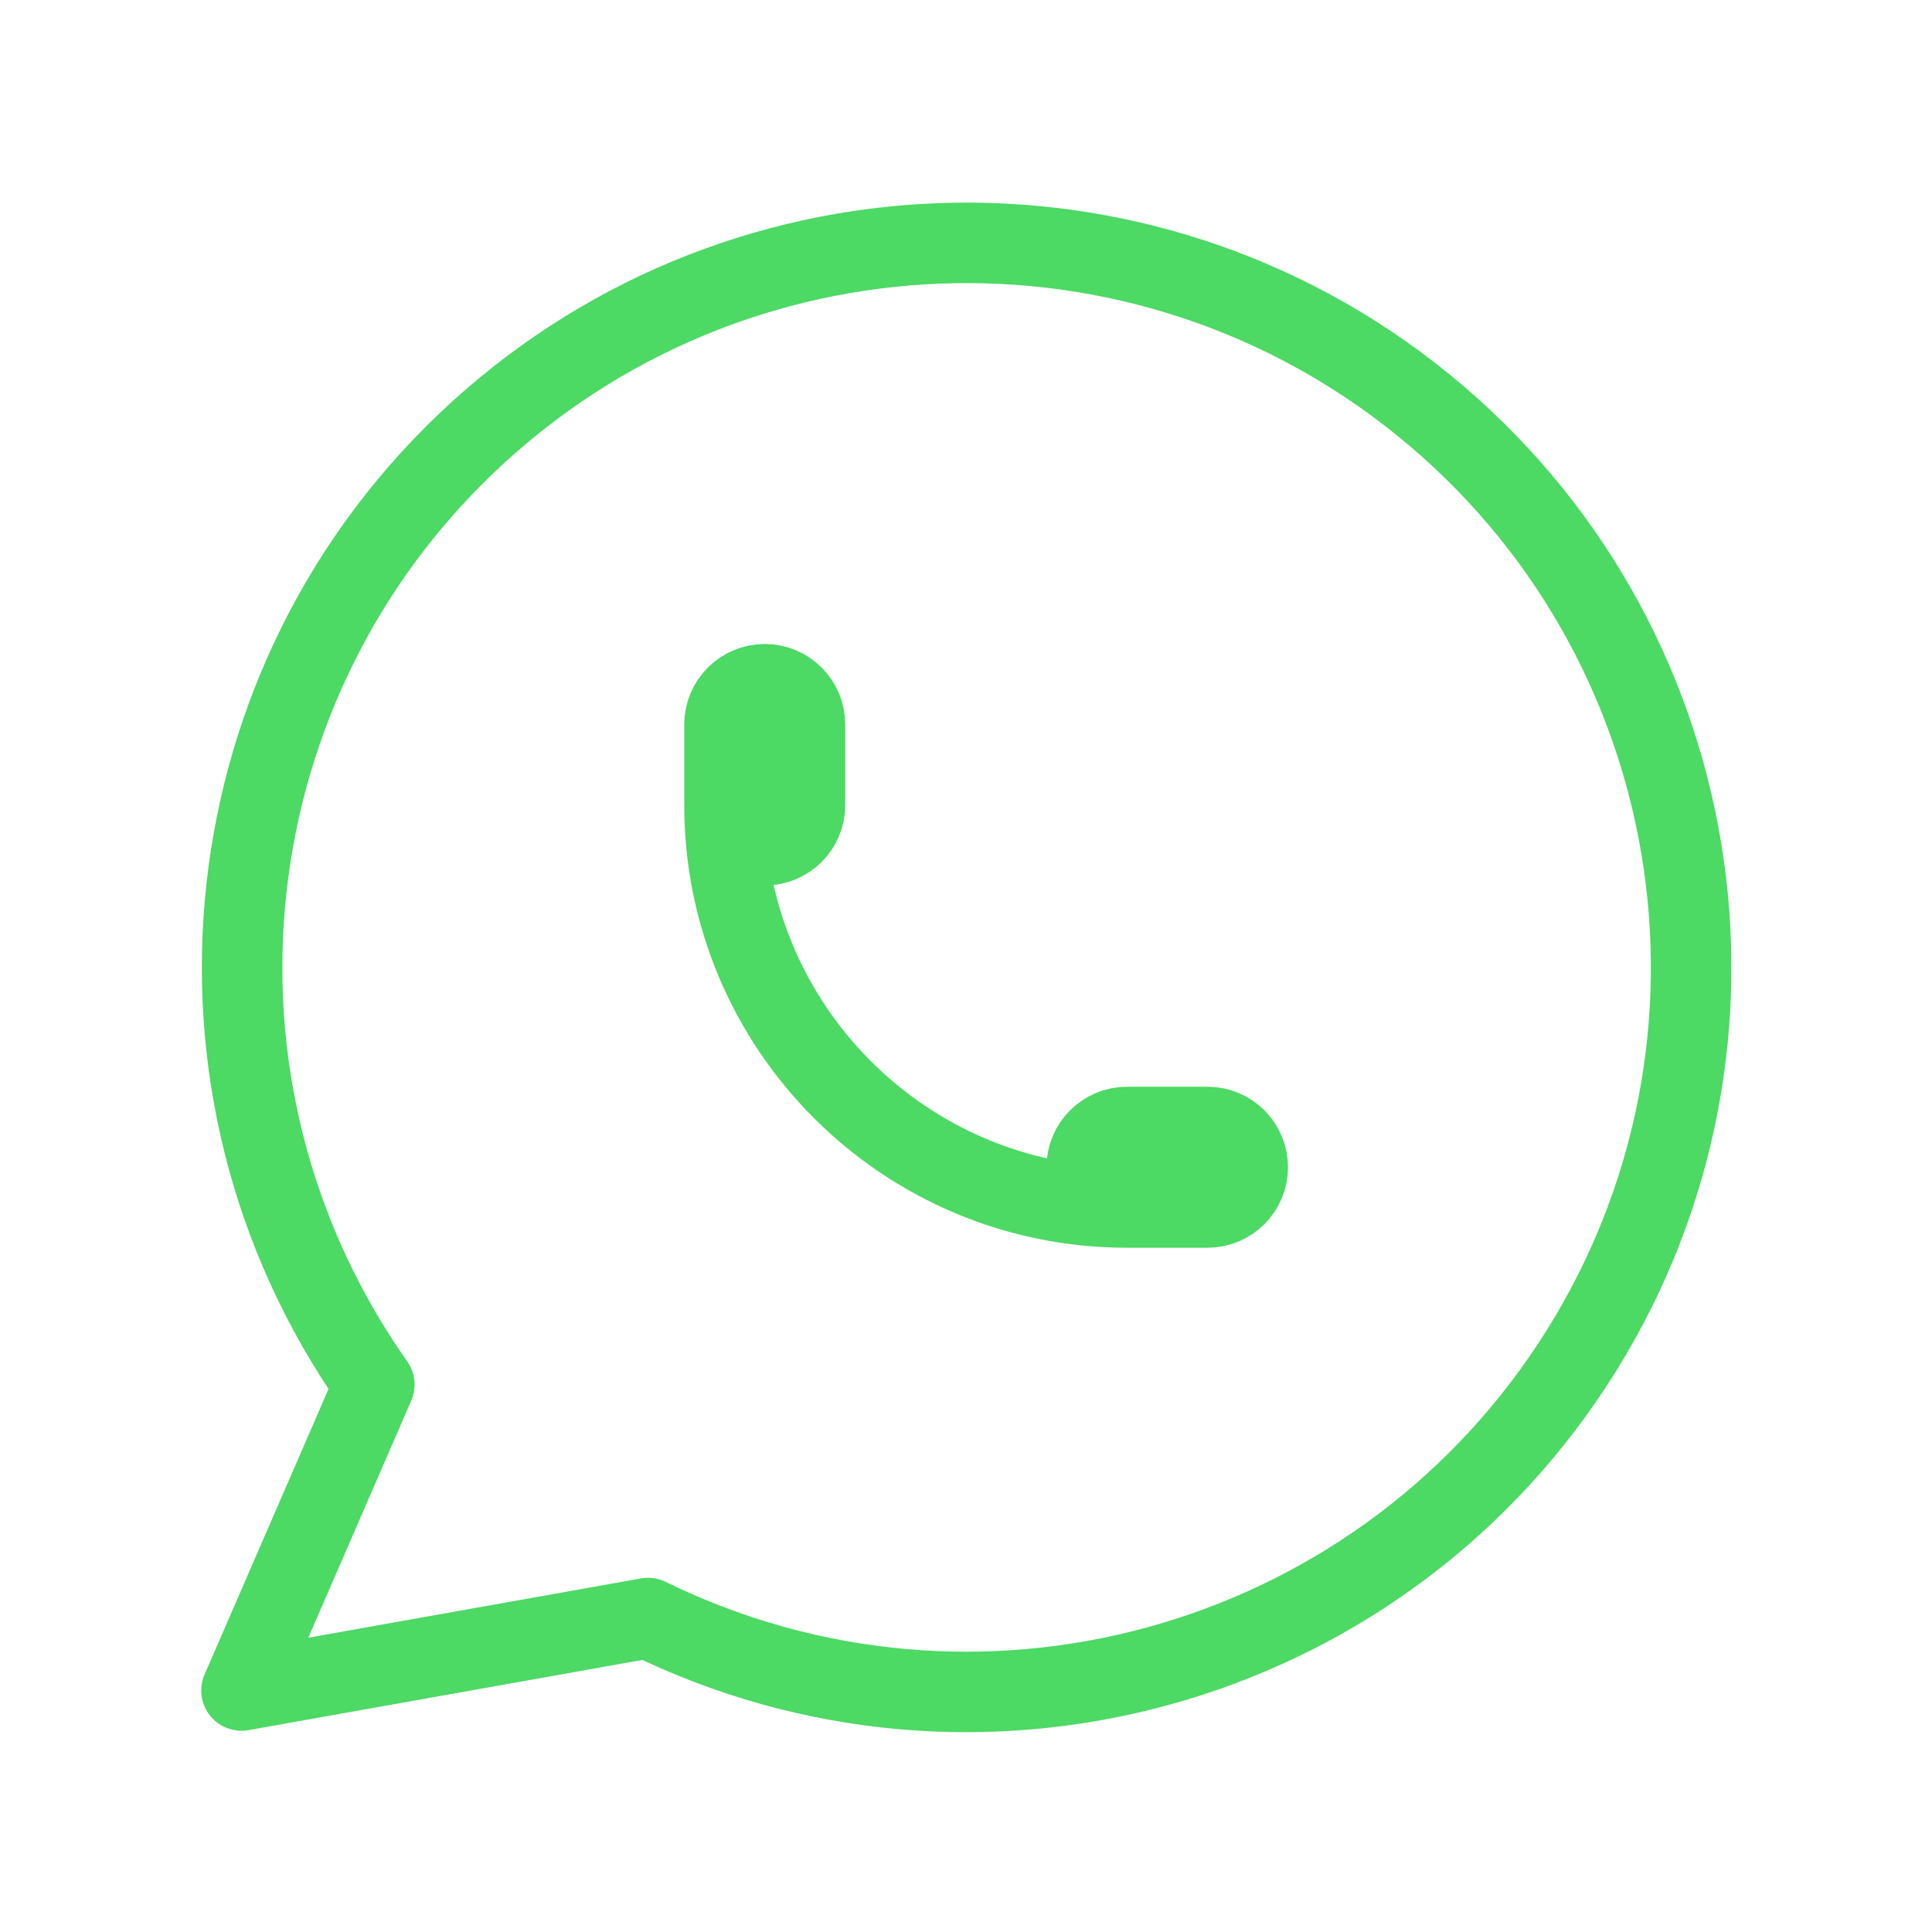
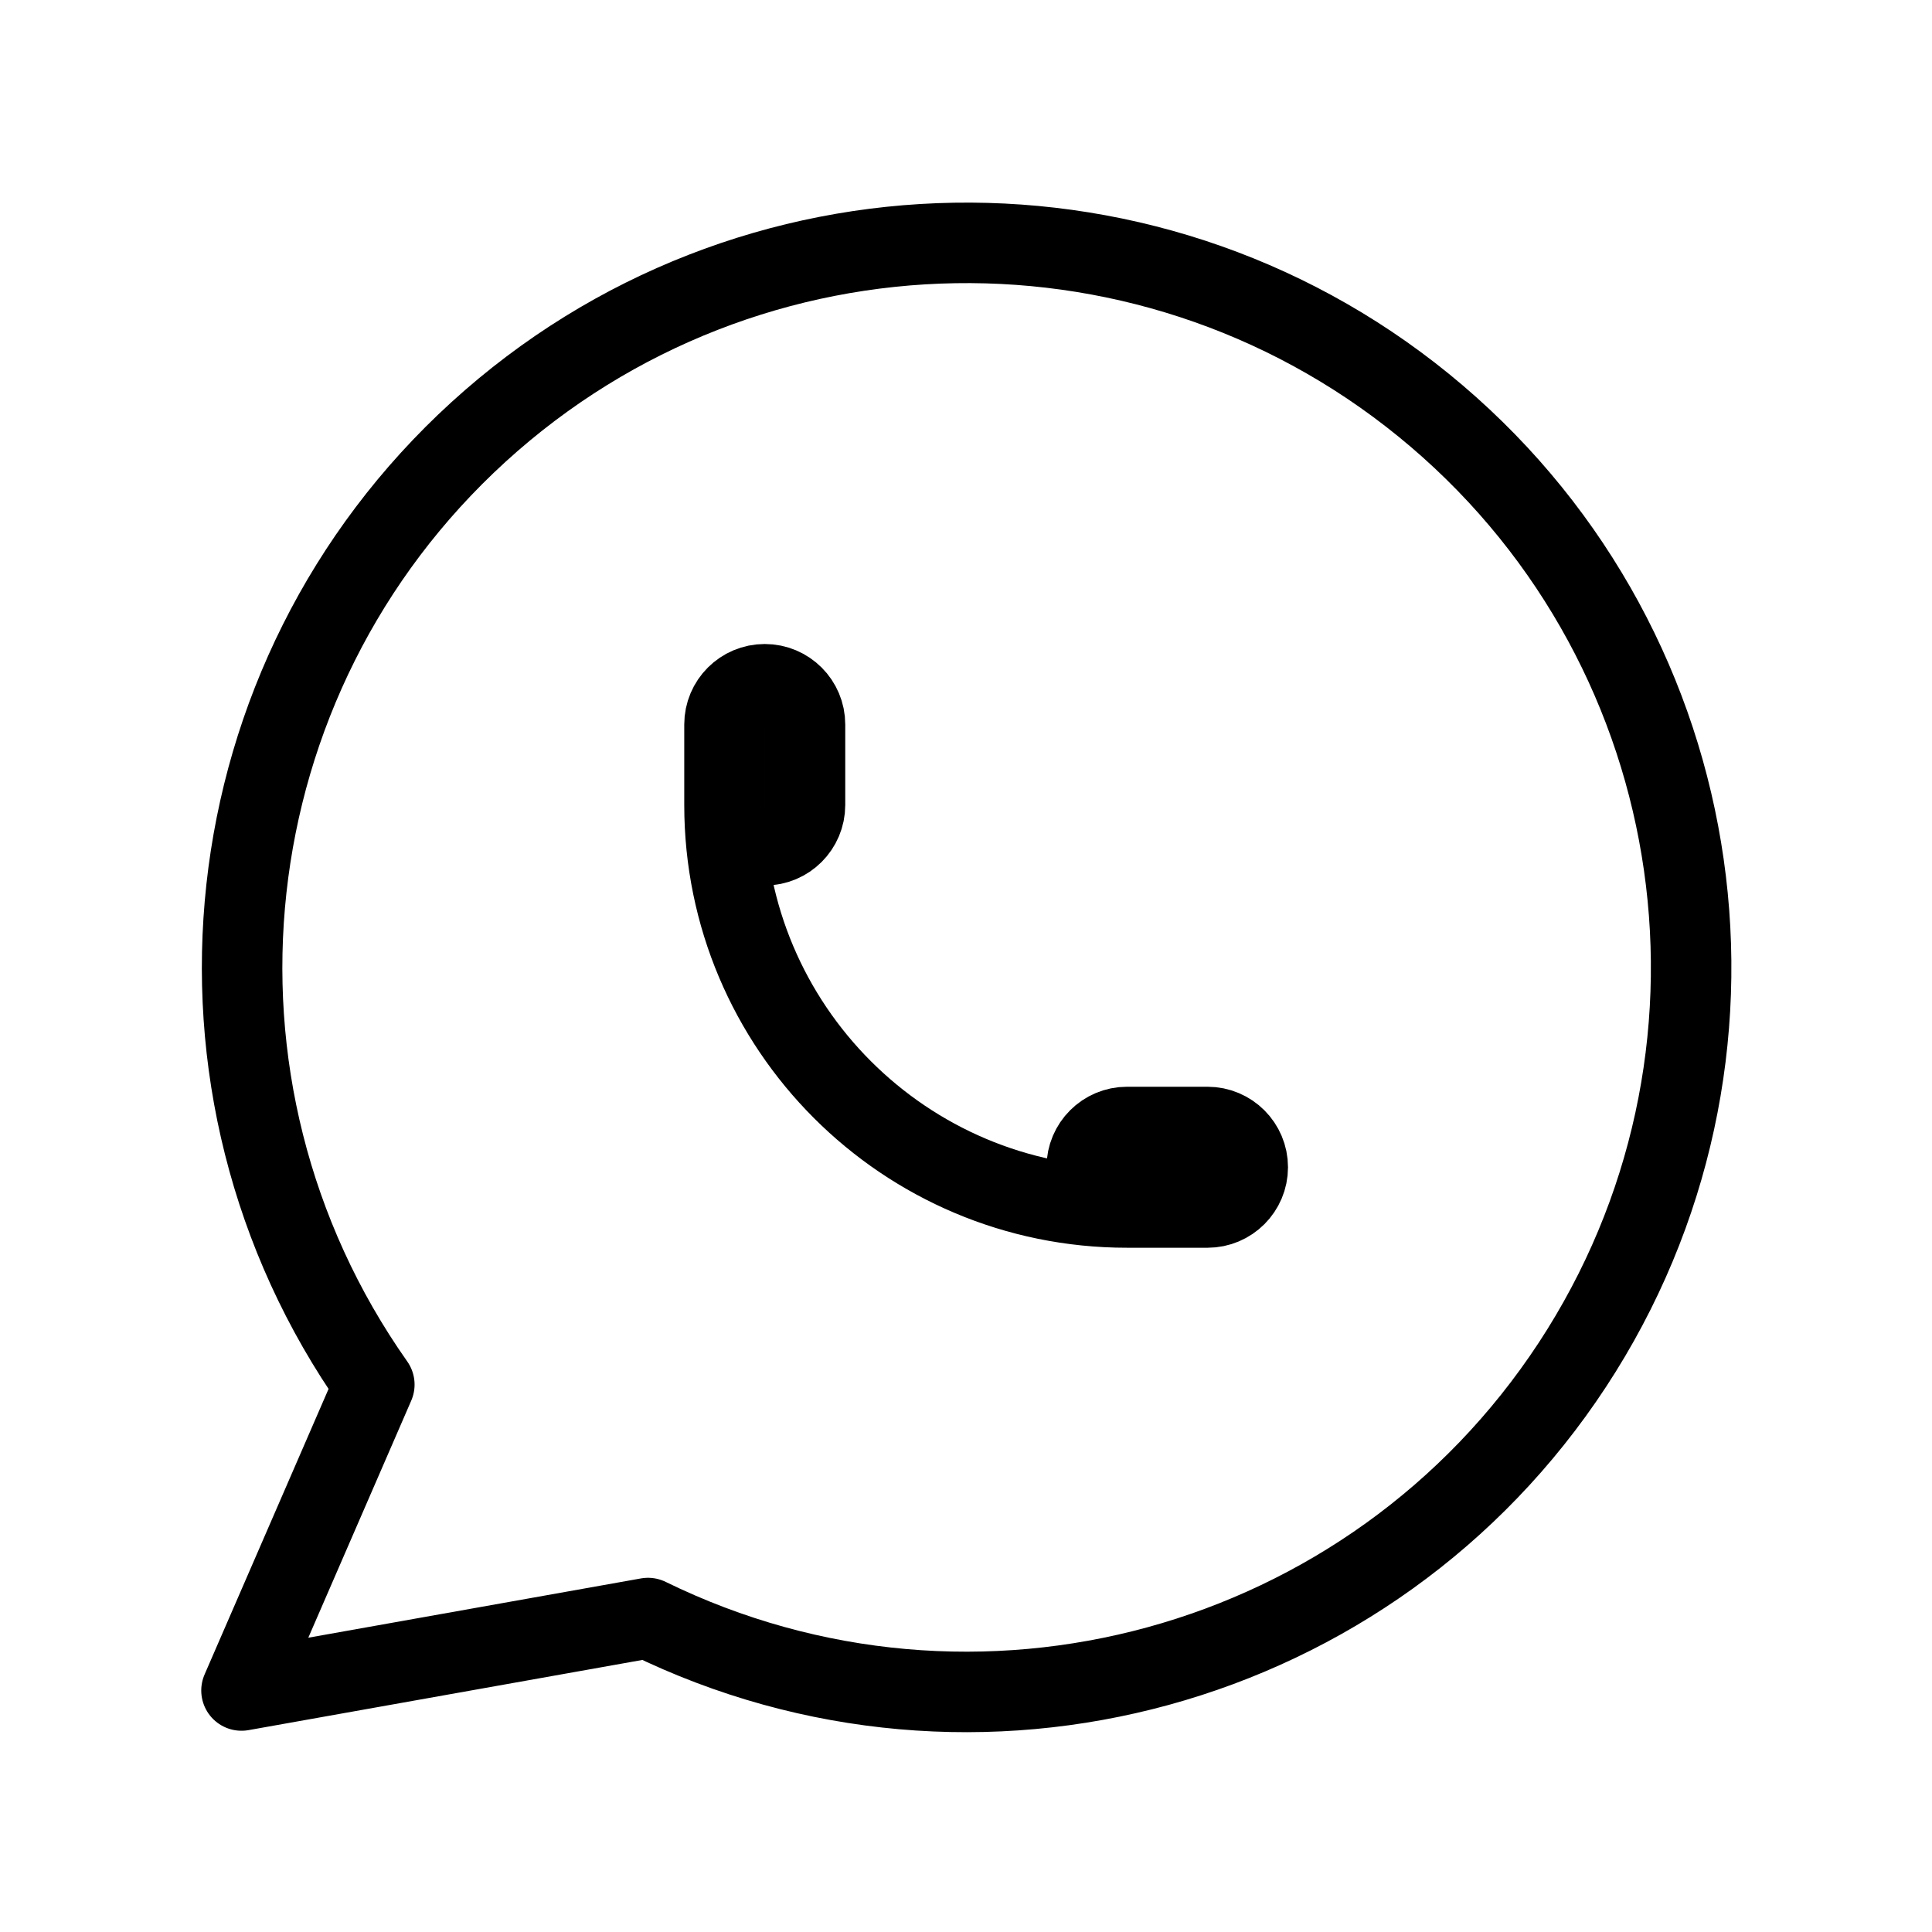
- <svg xmlns="http://www.w3.org/2000/svg" width="32" height="32" viewBox="0 0 24 24" fill="none" stroke="#4cd964" stroke-width="1" stroke-linecap="round" stroke-linejoin="round">
+ <svg xmlns="http://www.w3.org/2000/svg" viewBox="0 0 24 24" fill="none" stroke="#000000ff" stroke-width="1" stroke-linecap="round" stroke-linejoin="round">
  <path d="M3 21l1.65 -3.8a9 9 0 1 1 3.4 2.9l-5.05 .9" />
  <path d="M9 10a.5 .5 0 0 0 1 0v-1a.5 .5 0 0 0 -1 0v1a5 5 0 0 0 5 5h1a.5 .5 0 0 0 0 -1h-1a.5 .5 0 0 0 0 1" />
</svg>
